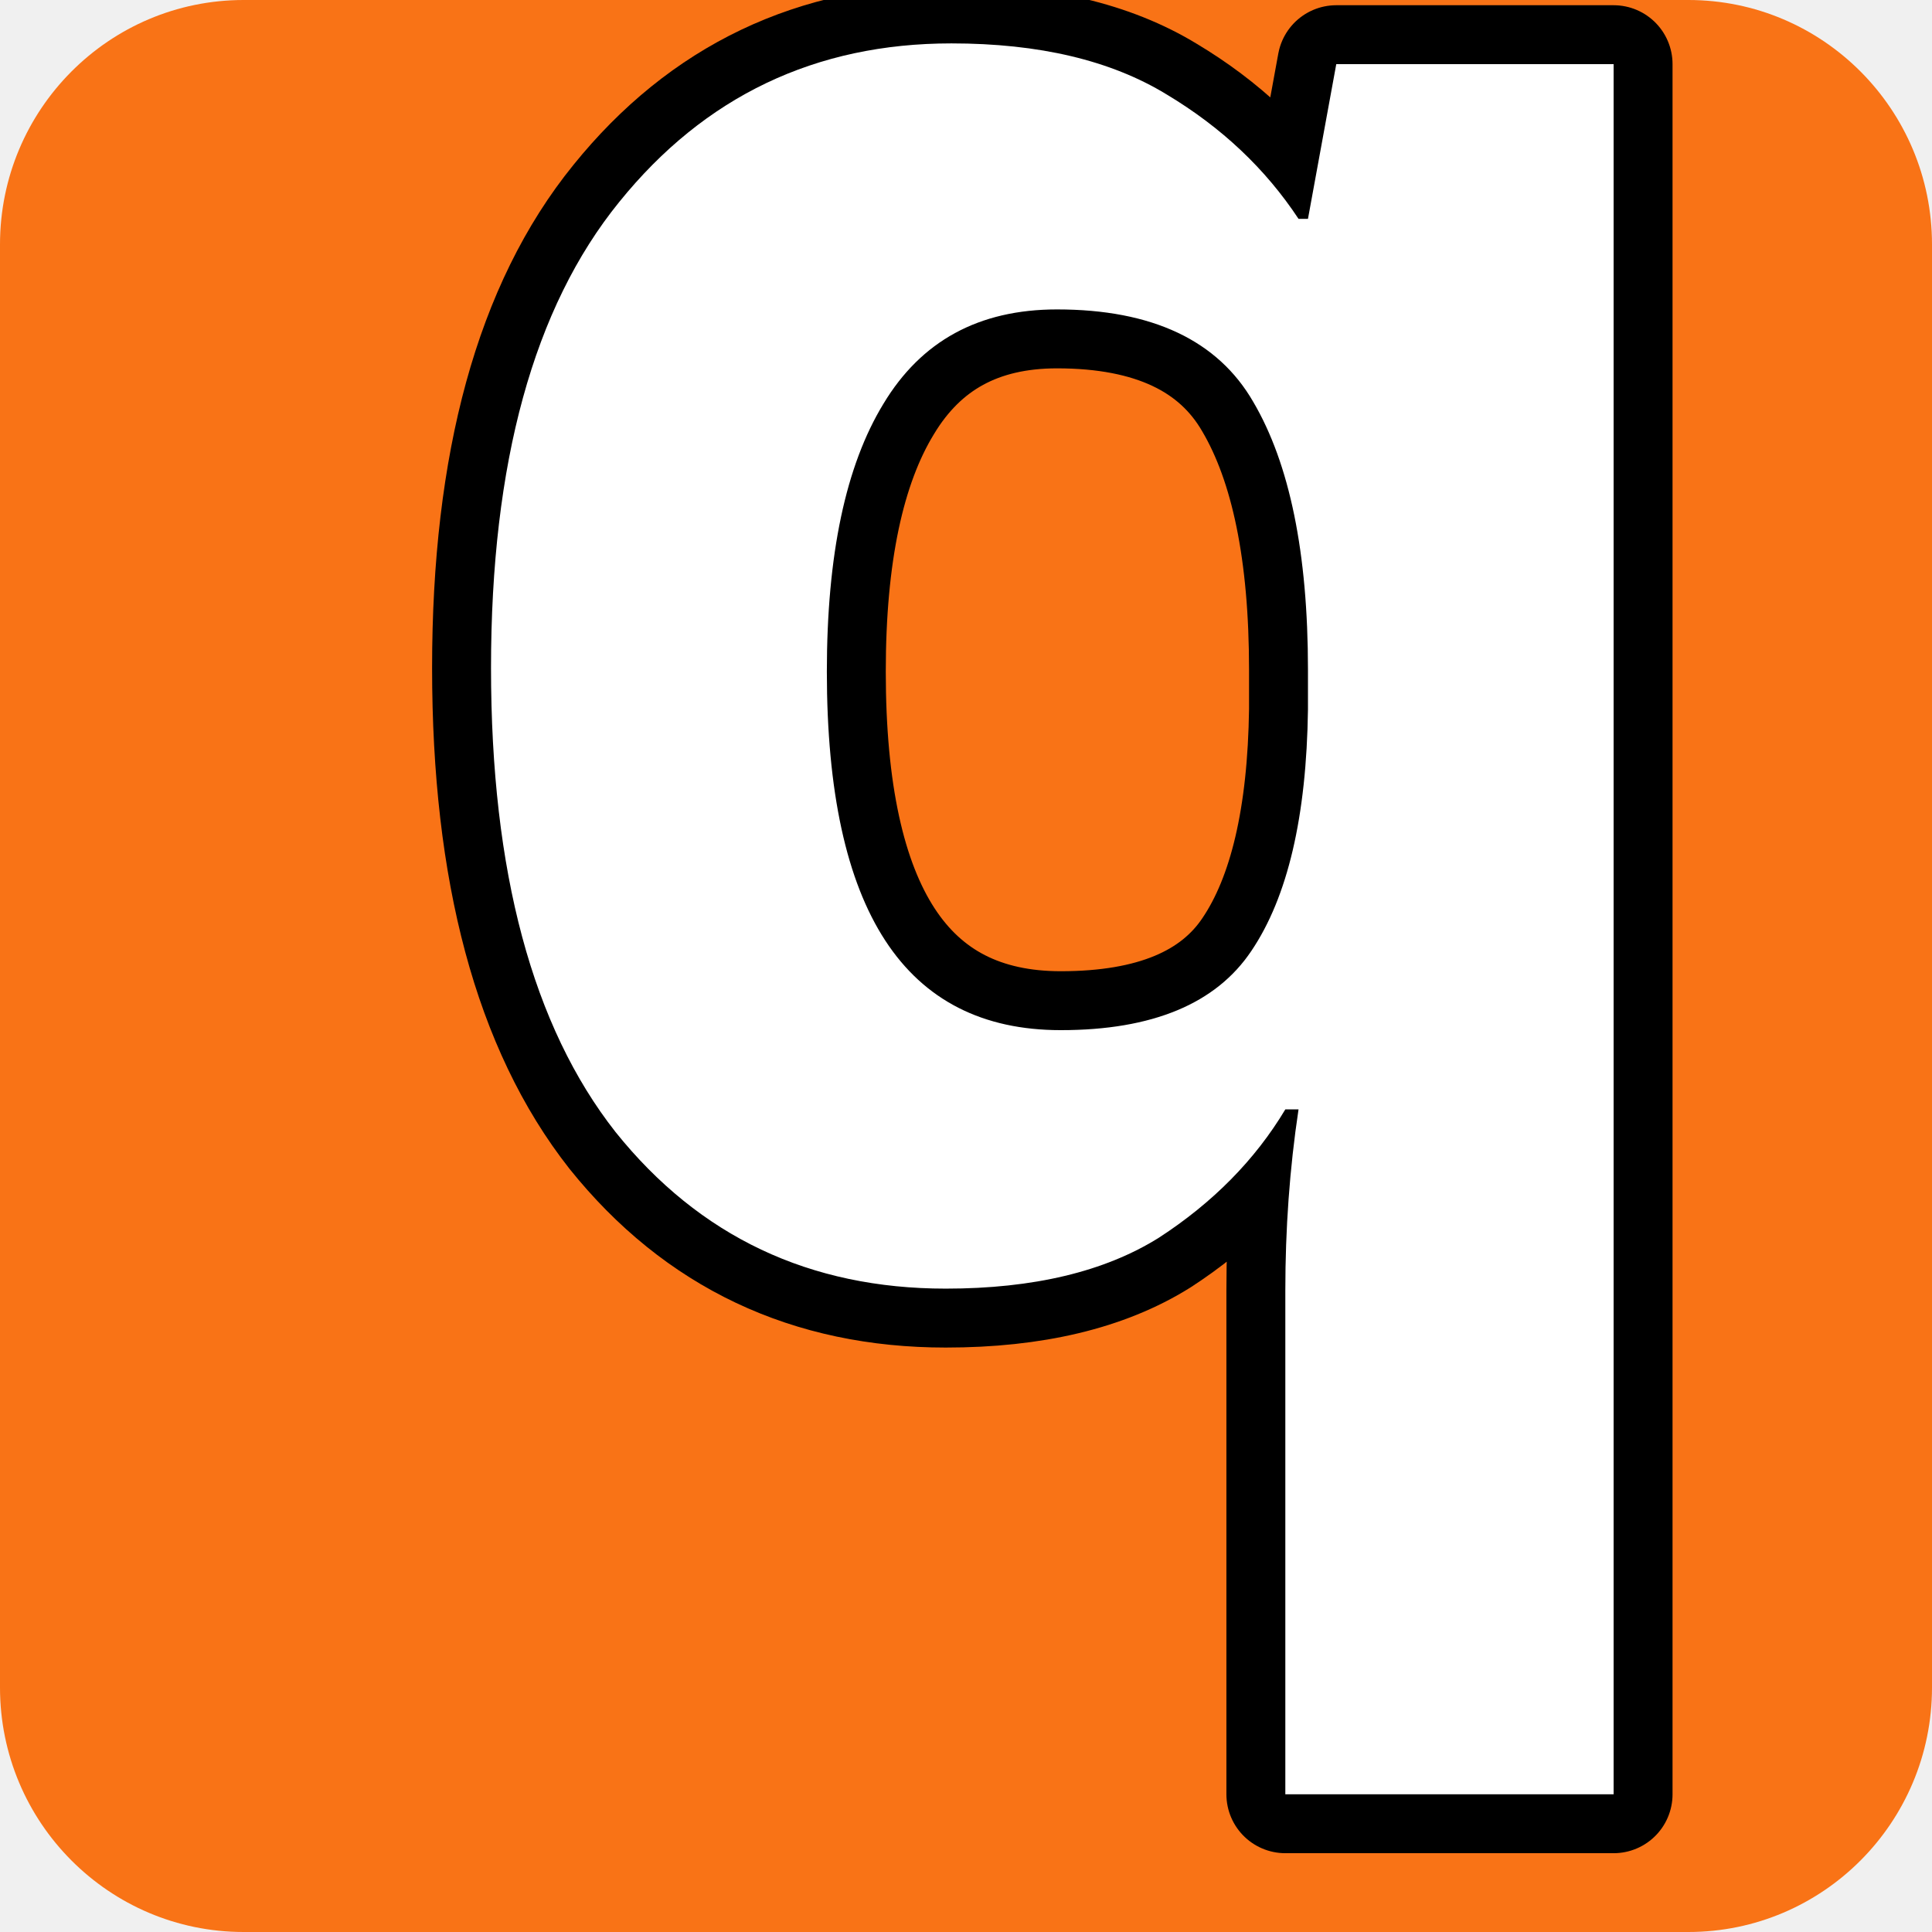
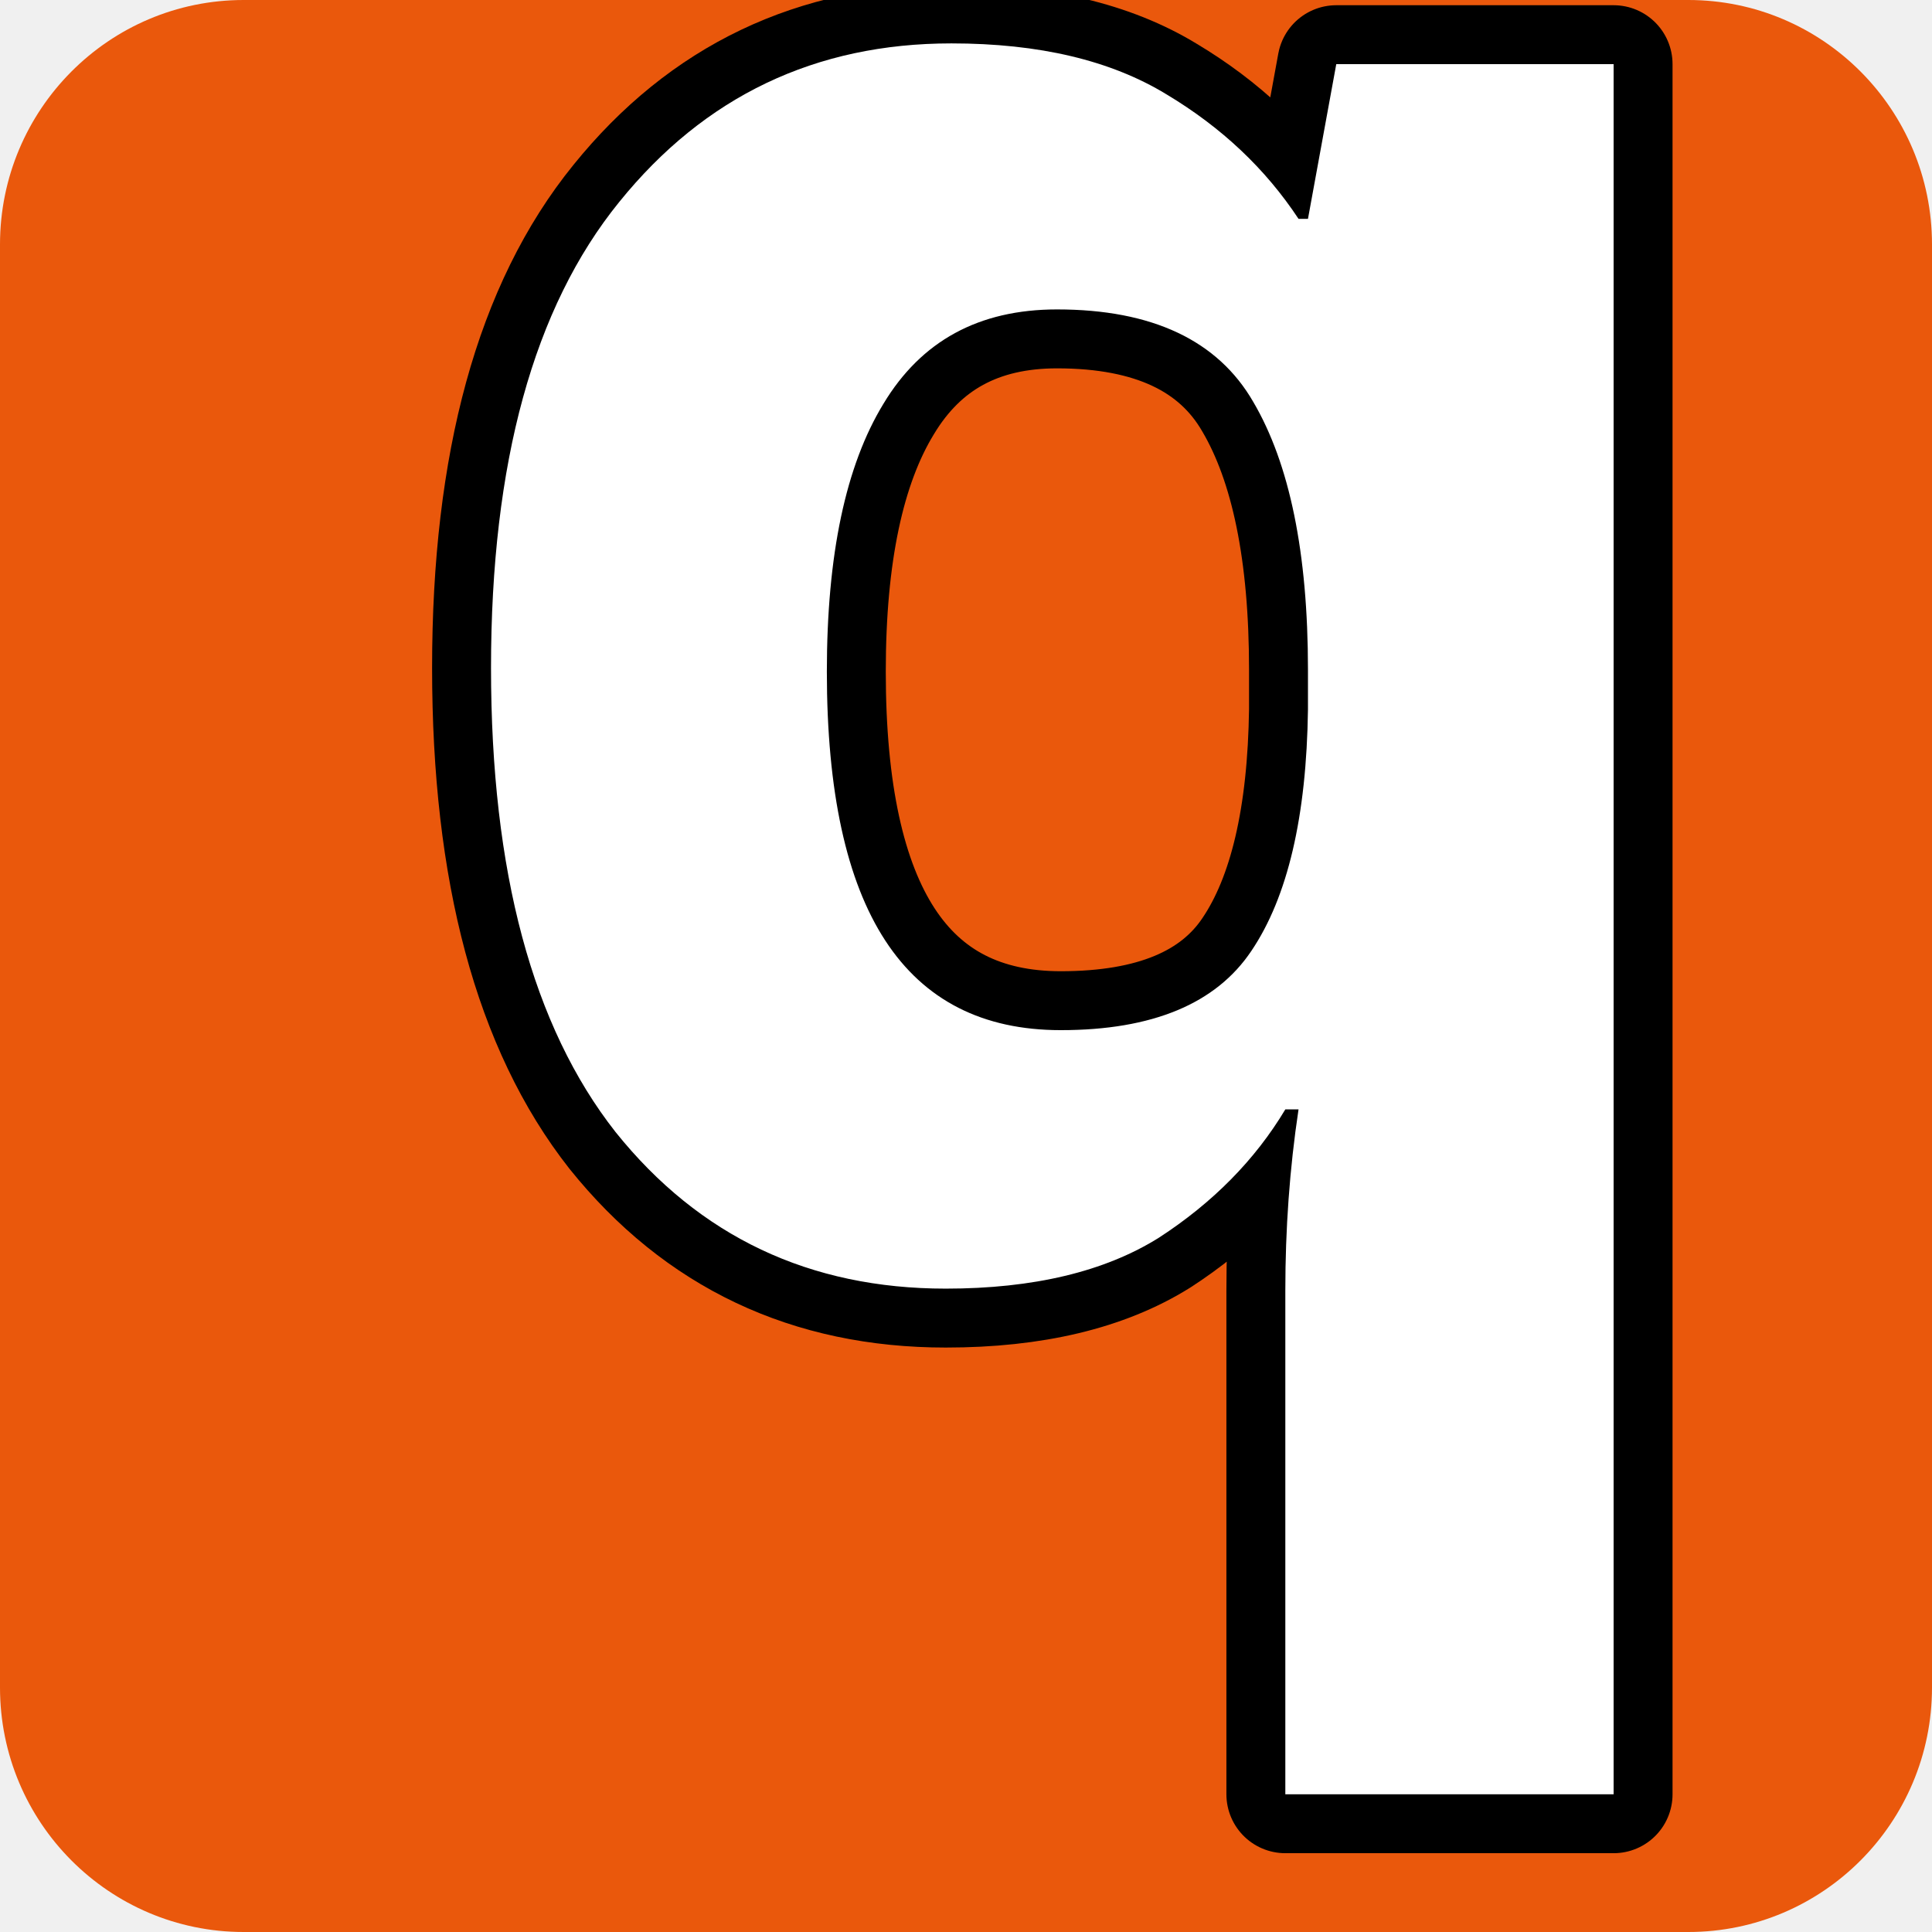
<svg xmlns="http://www.w3.org/2000/svg" width="16" height="16" viewBox="0 0 16 16" version="1.1" id="svg1">
  <defs id="defs1" />
  <g id="layer1">
-     <rect style="fill:#f97316;stroke-width:1.011;fill-opacity:1" id="rect1" width="16" height="16" x="0" y="0" rx="2.018" ry="2.025" />
+     <rect style="fill:#ea580c;stroke-width:1.011;fill-opacity:1" id="rect1" width="16" height="16" x="0" y="0" rx="2.018" ry="2.025" />
    <text xml:space="preserve" style="font-style:normal;font-variant:normal;font-weight:bold;font-stretch:normal;font-size:18.216px;font-family:'Gandhi Sans';-inkscape-font-specification:'Gandhi Sans Bold';text-align:start;writing-mode:lr-tb;direction:ltr;text-anchor:start;fill:#ffffff;fill-opacity:1;stroke:#000000;stroke-width:0.976;stroke-linecap:butt;stroke-linejoin:round;stroke-dasharray:none;stroke-opacity:1;paint-order:stroke fill markers" x="3.255" y="10.486" id="text1">
      <tspan id="tspan1" x="3.255" y="10.486" style="stroke-width:0.976">q</tspan>
    </text>
  </g>
</svg>
